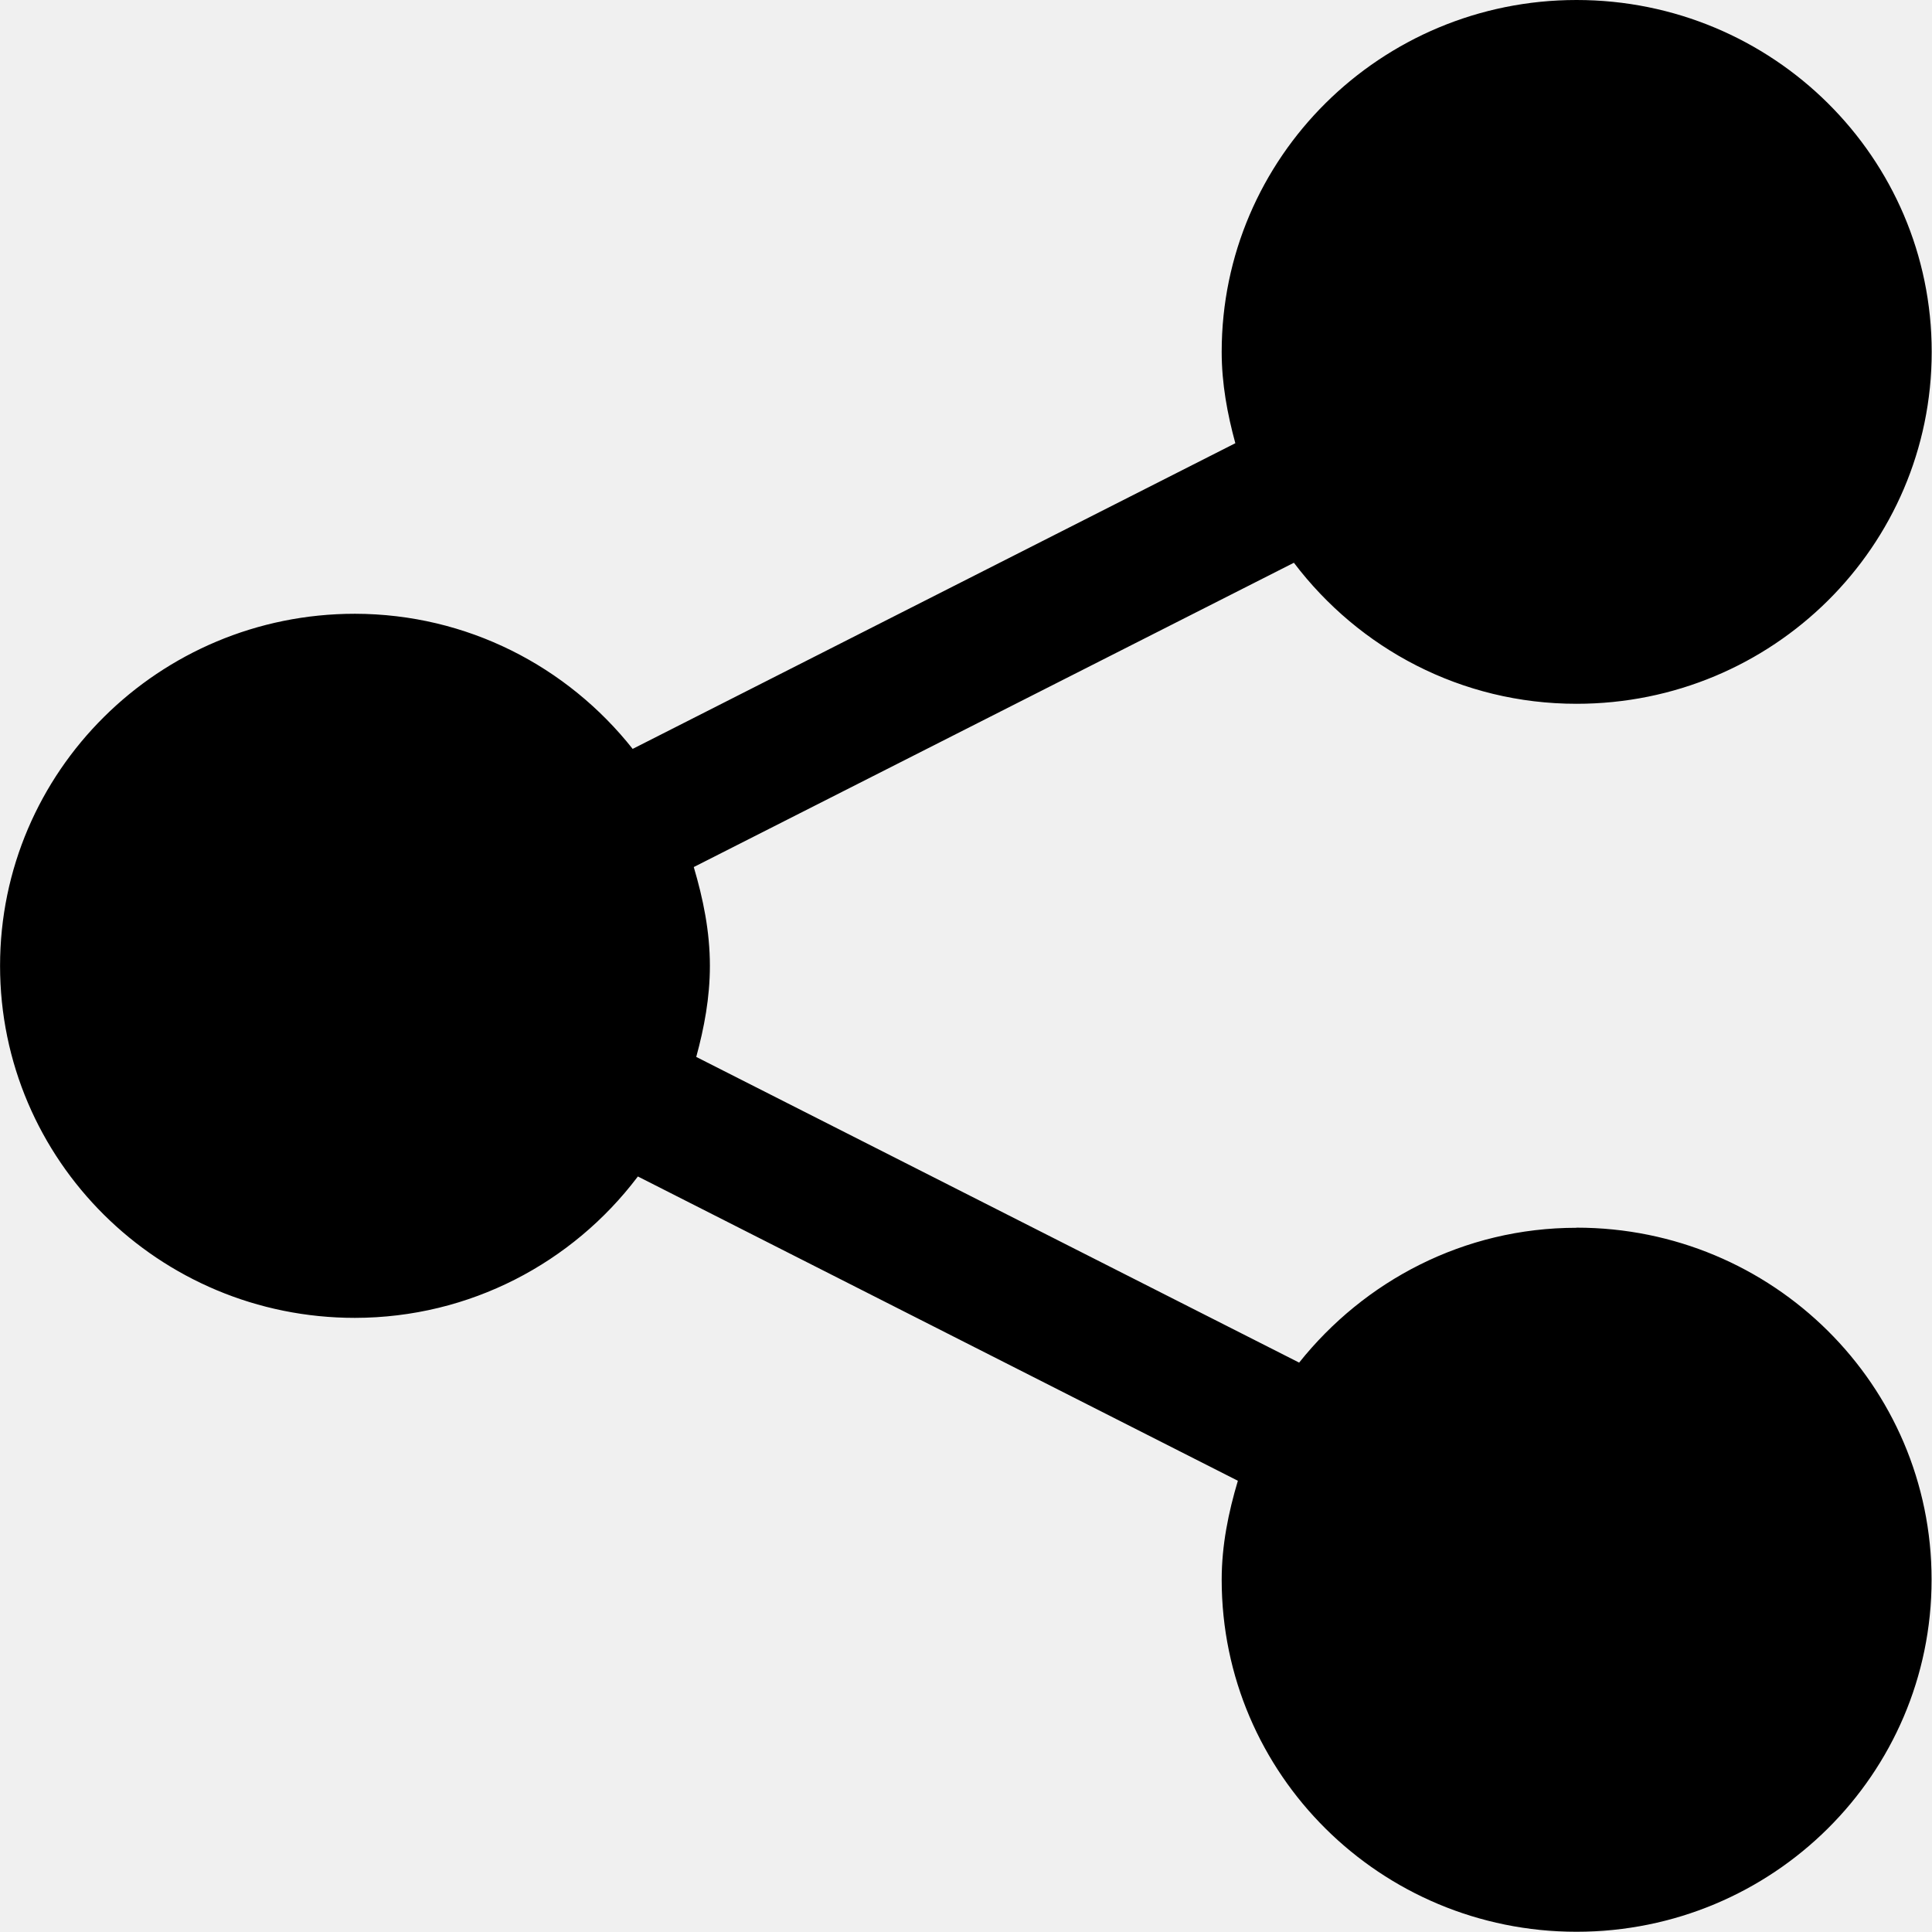
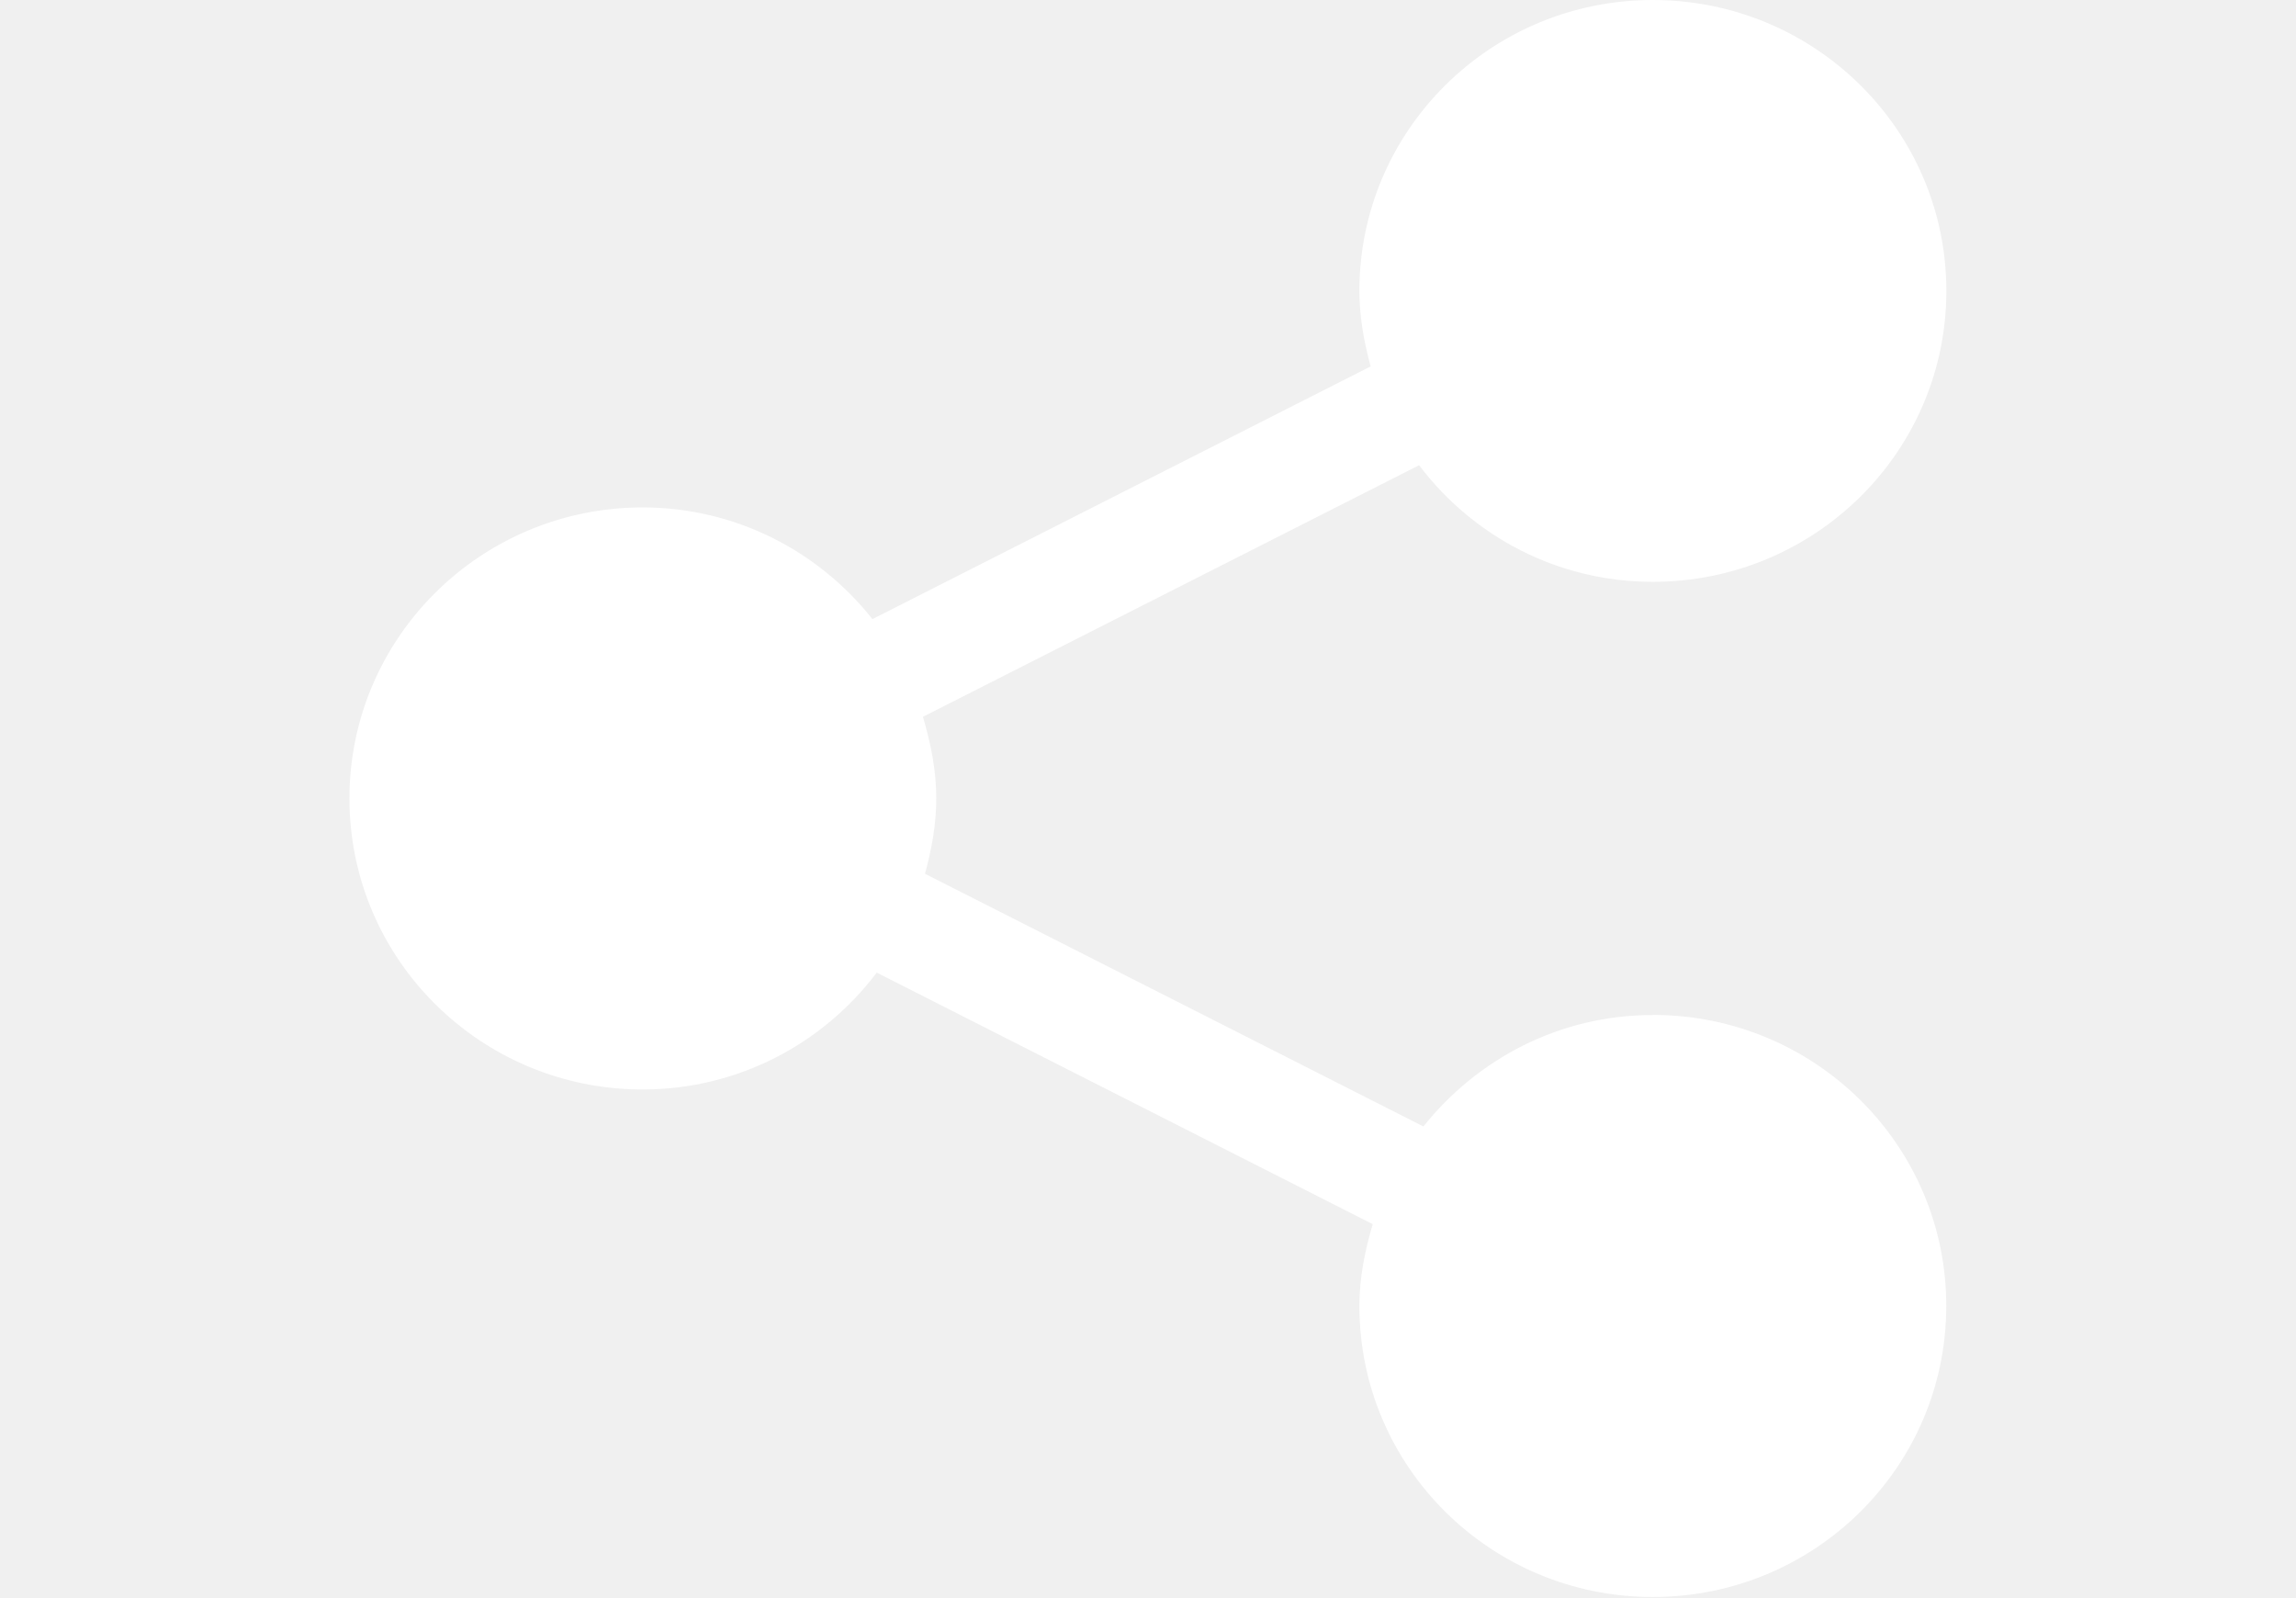
- <svg xmlns="http://www.w3.org/2000/svg" version="1.1" id="share" viewBox="0 0 32 32">
-   <path d="M26.112 20.336c-1.868 0-3.516 0.882-4.594 2.233l-9.986-5.063c0.132-0.484 0.226-0.983 0.226-1.509 0-0.572-0.112-1.111-0.267-1.636l9.94-5.040c1.080 1.425 2.774 2.336 4.681 2.336 0 0 0 0 0 0v0c3.253 0 5.883-2.608 5.883-5.829 0-3.218-2.631-5.828-5.883-5.828-3.244 0-5.877 2.61-5.877 5.828 0 0.528 0.094 1.029 0.226 1.513l-9.982 5.063c-1.082-1.366-2.74-2.235-4.6-2.238h-0.001c-3.246 0-5.877 2.613-5.877 5.831 0 3.22 2.629 5.831 5.877 5.831 1.909-0.002 3.604-0.915 4.676-2.327l0.011-0.015 9.938 5.040c-0.156 0.523-0.268 1.067-0.268 1.639 0 3.221 2.631 5.831 5.877 5.831 3.252 0 5.881-2.61 5.881-5.831 0.002-3.221-2.628-5.831-5.879-5.831z" />
+ <svg xmlns="http://www.w3.org/2000/svg" width="23" height="16" fill="#fff" version="1.1" id="share" viewBox="0 0 32 32">
+   <path d="M26.112 20.336c-1.868 0-3.516 0.882-4.594 2.233l-9.986-5.063c0.132-0.484 0.226-0.983 0.226-1.509 0-0.572-0.112-1.111-0.267-1.636l9.94-5.040c1.080 1.425 2.774 2.336 4.681 2.336 0 0 0 0 0 0v0c3.253 0 5.883-2.608 5.883-5.829 0-3.218-2.631-5.828-5.883-5.828-3.244 0-5.877 2.61-5.877 5.828 0 0.528 0.094 1.029 0.226 1.513l-9.982 5.063c-1.082-1.366-2.74-2.235-4.6-2.238h-0.001c-3.246 0-5.877 2.613-5.877 5.831 0 3.22 2.629 5.831 5.877 5.831 1.909-0.002 3.604-0.915 4.676-2.327l0.011-0.015 9.938 5.040c-0.156 0.523-0.268 1.067-0.268 1.639 0 3.221 2.631 5.831 5.877 5.831 3.252 0 5.881-2.61 5.881-5.831 0.002-3.221-2.628-5.831-5.879-5.831z" fill="inherit" />
</svg>
